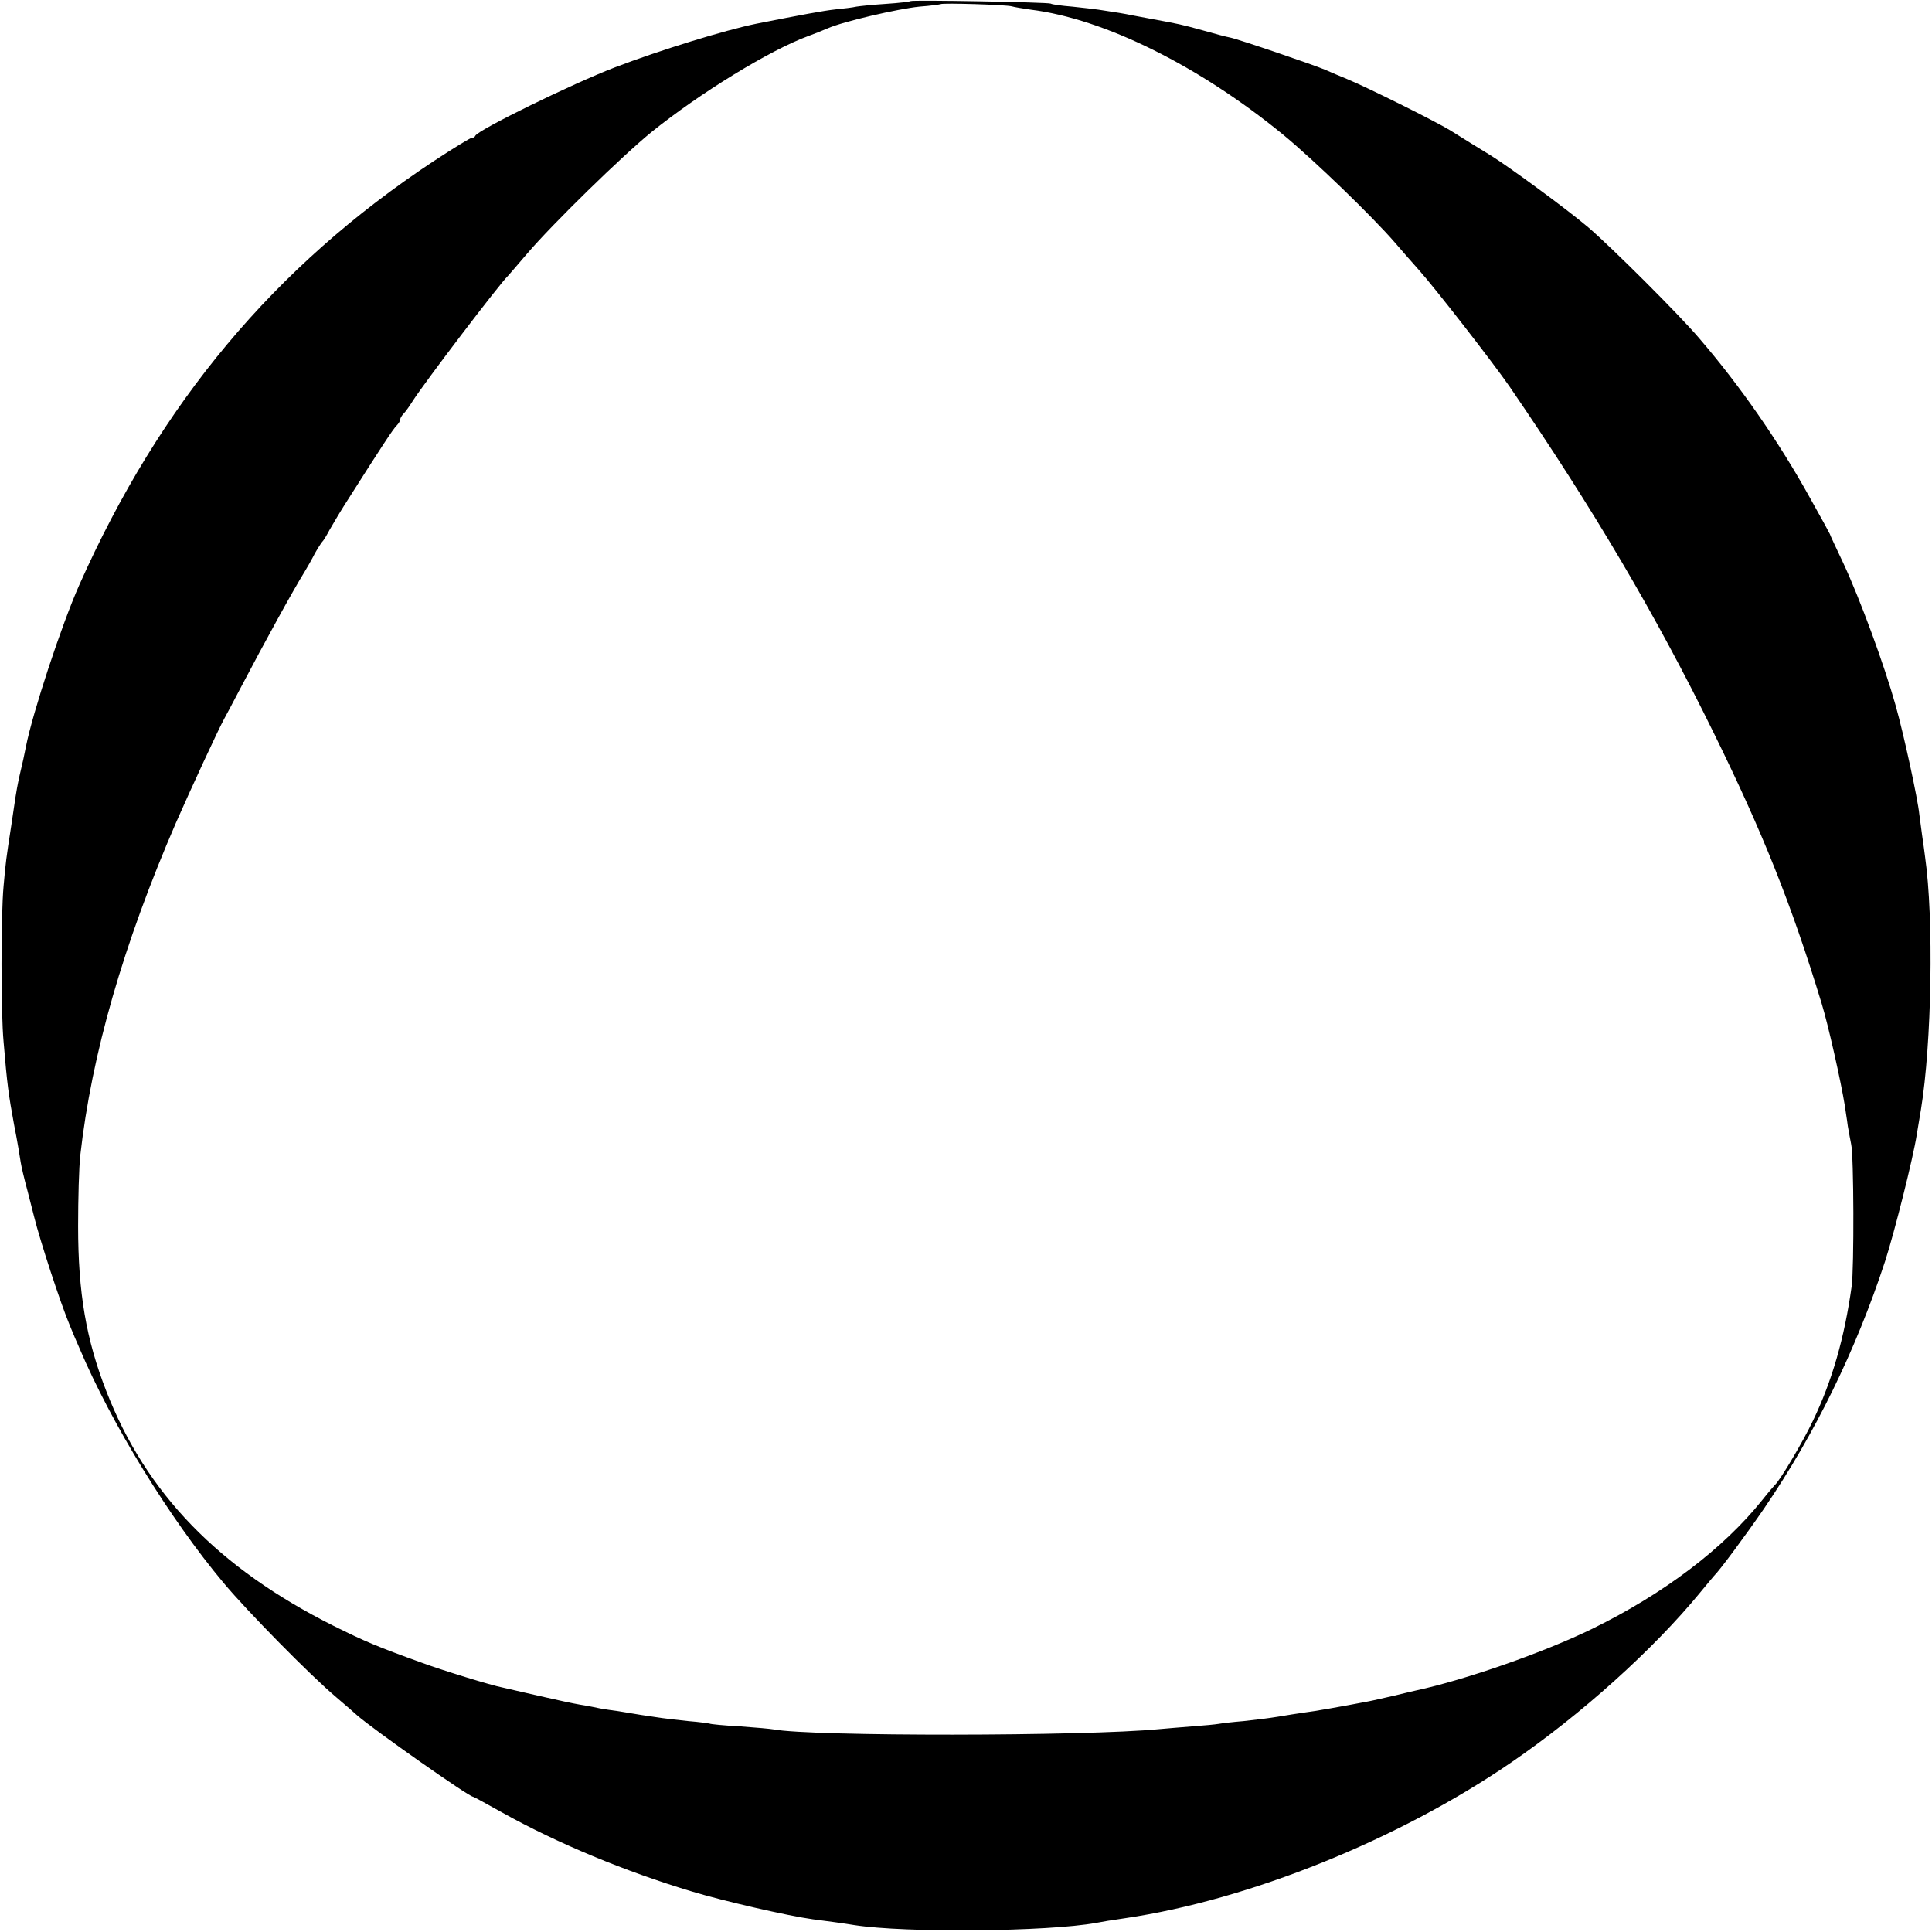
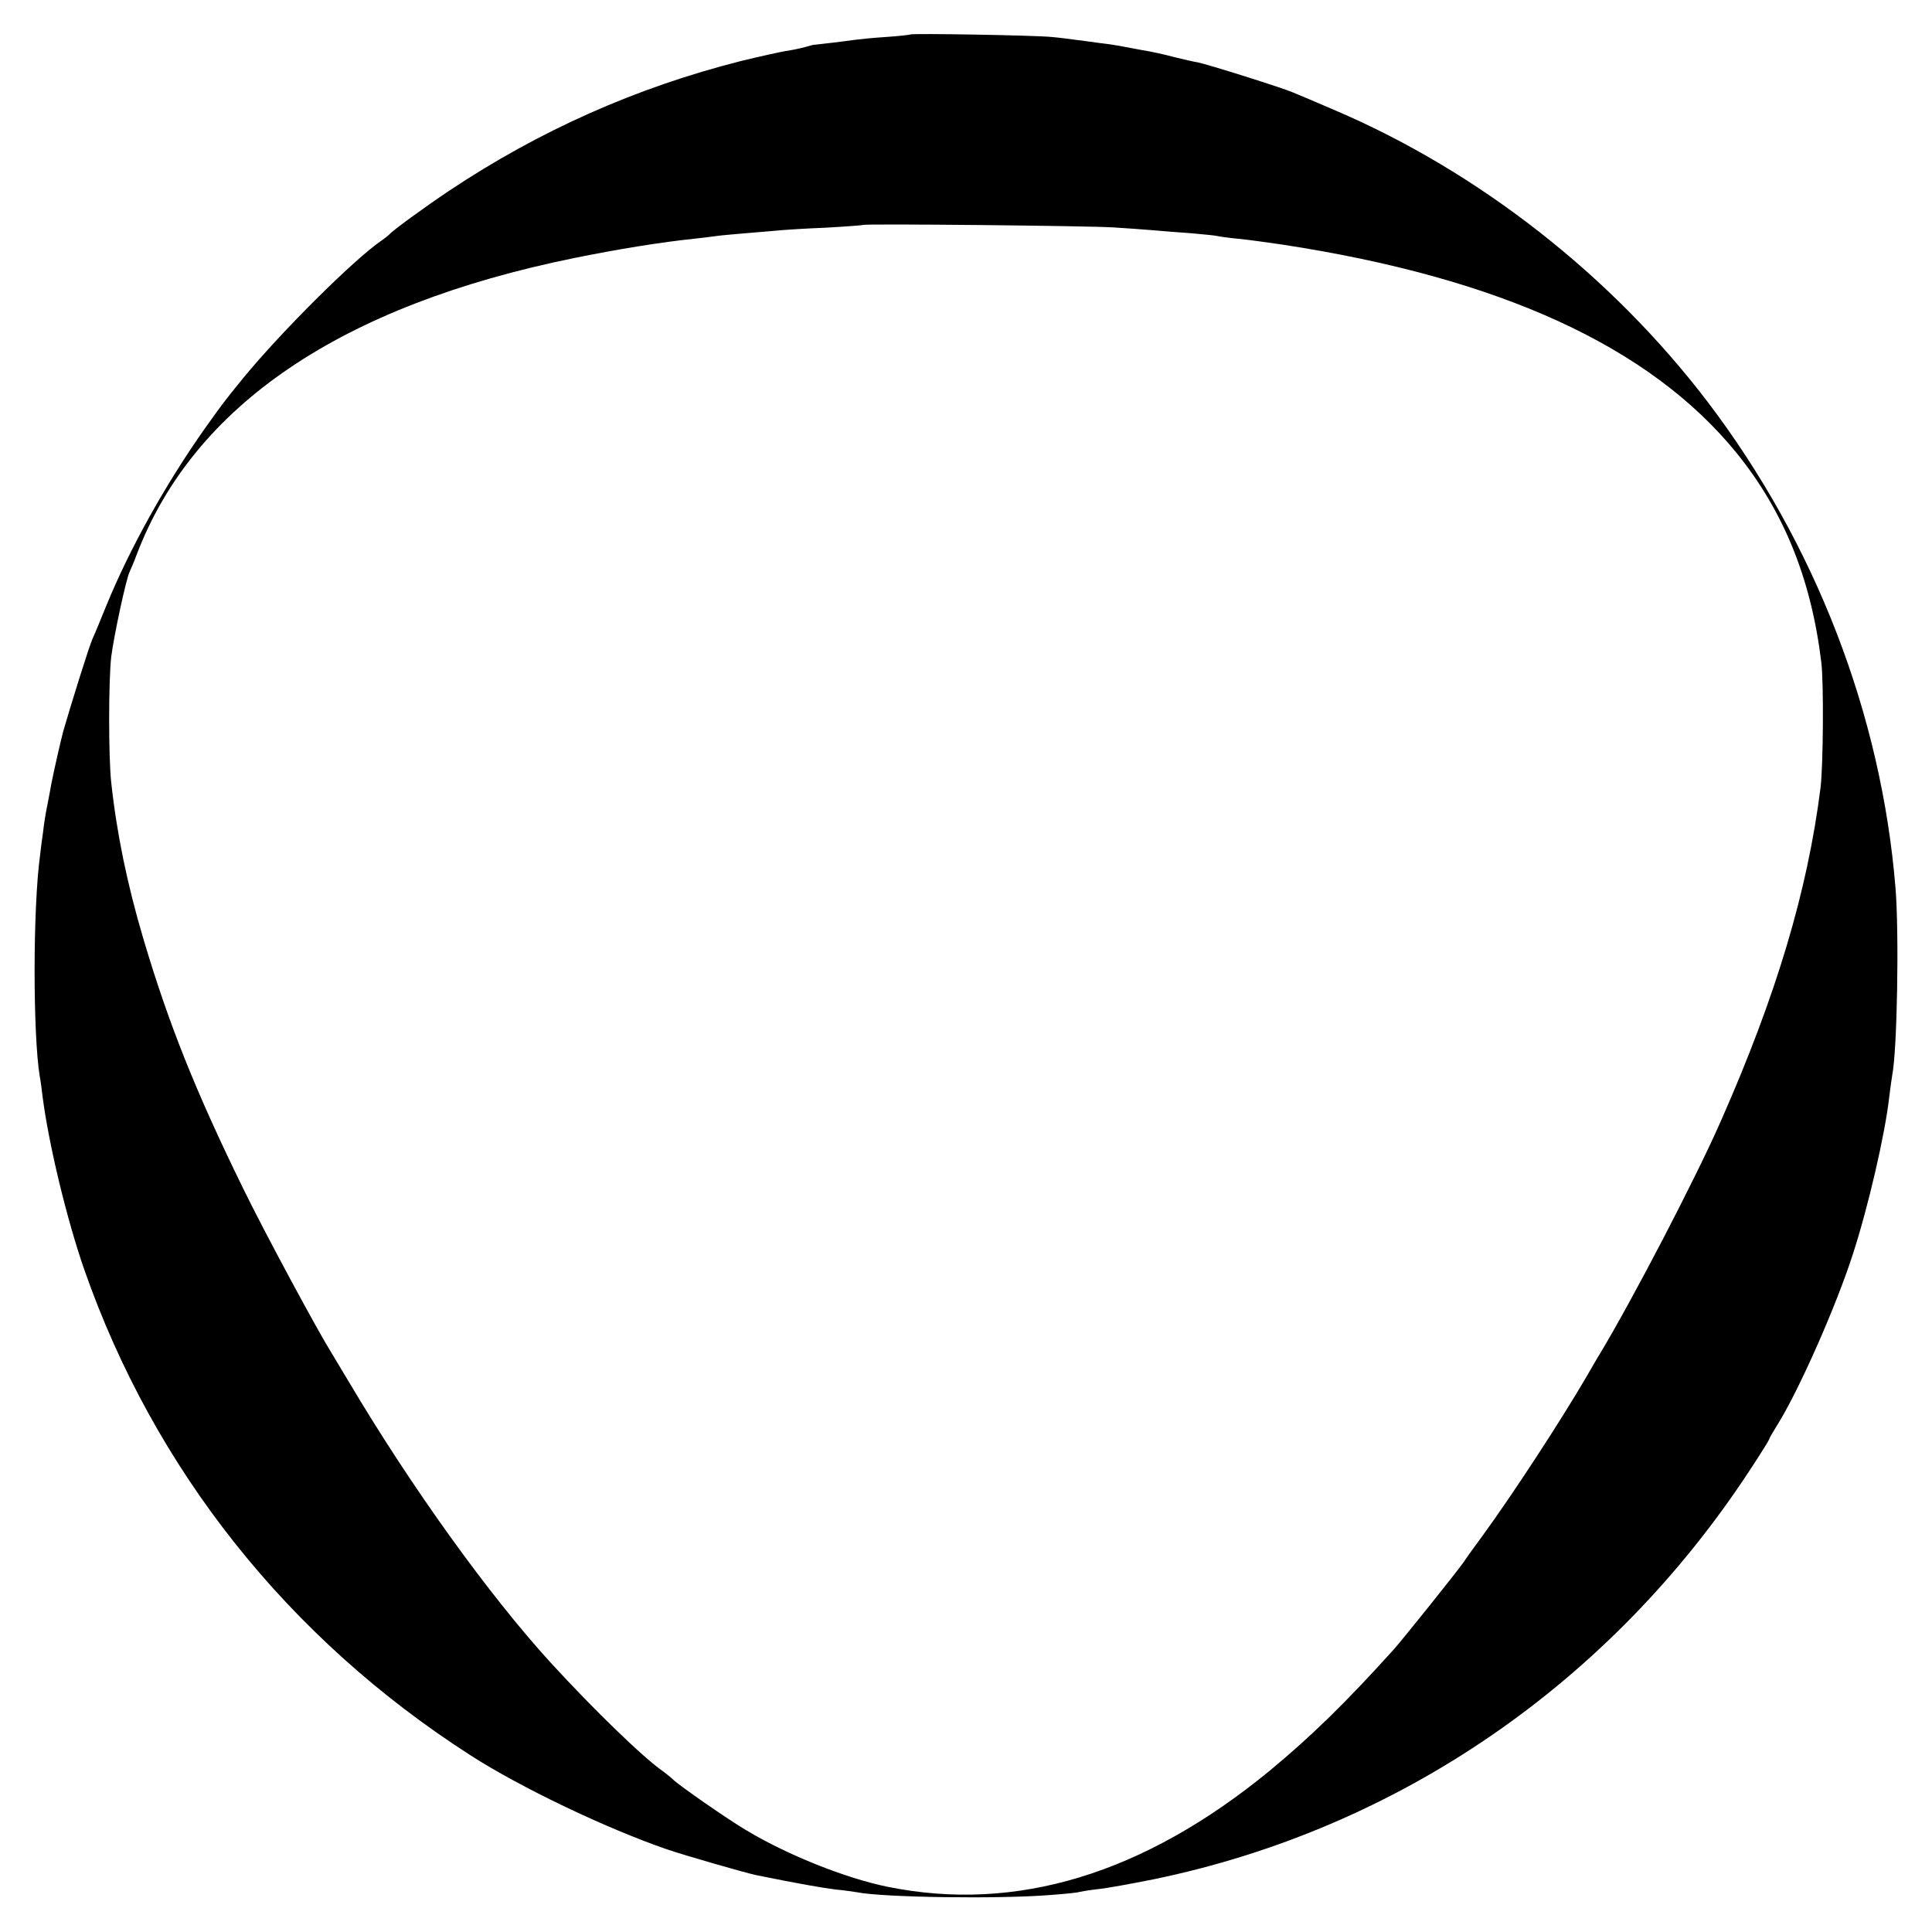
<svg xmlns="http://www.w3.org/2000/svg" version="1.0" width="700pt" height="700pt" viewBox="0 0 700 700" preserveAspectRatio="xMidYMid meet">
  <g transform="translate(0,700) scale(0.1,-0.1)" fill="#000000" stroke="none">
-     <path d="M3299 6996 c-2 -2 -42 -7 -89 -10 -47 -3 -95 -8 -107 -10 -12 -3 -46 -7 -76 -10 -45 -5 -120 -19 -287 -52 -113 -23 -350 -96 -512 -158 -154 -59 -497 -227 -506 -248 -2 -5 -8 -8 -14 -8 -5 0 -67 -38 -137 -84 -576 -381 -991 -877 -1284 -1536 -64 -144 -169 -463 -193 -585 -6 -30 -11 -55 -24 -109 -6 -27 -12 -61 -14 -75 -2 -14 -9 -60 -15 -101 -19 -123 -20 -131 -28 -220 -10 -107 -10 -459 0 -565 13 -156 18 -191 38 -300 12 -60 22 -122 24 -136 2 -14 13 -61 25 -105 11 -43 22 -86 24 -94 21 -85 95 -312 130 -395 9 -22 24 -58 34 -80 115 -272 326 -616 522 -850 86 -103 314 -335 409 -415 35 -30 69 -59 75 -65 58 -51 405 -295 420 -295 2 0 50 -26 107 -58 199 -111 445 -213 685 -285 115 -35 351 -89 439 -101 55 -7 114 -15 150 -21 187 -29 702 -24 877 8 14 3 62 11 105 17 448 66 988 283 1398 564 253 173 516 410 685 616 25 30 47 57 50 60 20 19 119 153 182 245 184 270 332 572 438 895 34 105 102 375 115 460 3 19 10 60 15 90 39 238 47 692 15 915 -2 17 -7 53 -11 80 -4 28 -8 61 -10 75 -5 53 -56 289 -86 395 -40 143 -128 383 -189 514 -27 57 -49 104 -49 106 0 1 -32 60 -72 131 -113 204 -253 406 -402 579 -72 85 -318 330 -401 401 -79 67 -285 218 -354 261 -61 37 -68 42 -147 91 -56 34 -299 155 -374 186 -25 10 -60 25 -78 33 -42 18 -315 111 -345 117 -12 2 -57 14 -99 26 -80 22 -86 23 -178 40 -30 6 -66 12 -80 15 -23 5 -59 11 -120 20 -14 2 -56 7 -95 11 -38 3 -74 8 -78 11 -9 5 -503 14 -508 9z m367 -19 c10 -3 42 -8 69 -12 266 -33 610 -204 913 -452 112 -92 326 -299 407 -393 26 -30 63 -73 84 -96 61 -68 272 -340 330 -424 304 -444 529 -825 740 -1255 177 -360 281 -619 391 -980 24 -78 70 -283 84 -370 2 -16 8 -50 11 -75 4 -25 10 -54 12 -65 10 -40 11 -451 2 -515 -26 -187 -71 -344 -141 -489 -36 -76 -120 -217 -137 -231 -3 -3 -24 -27 -46 -55 -141 -176 -356 -339 -615 -466 -176 -86 -459 -185 -640 -224 -8 -2 -44 -10 -80 -19 -36 -8 -78 -18 -95 -21 -94 -18 -195 -36 -230 -40 -22 -3 -65 -10 -95 -15 -30 -5 -86 -12 -125 -16 -38 -3 -79 -8 -90 -10 -11 -2 -53 -6 -95 -9 -41 -3 -95 -8 -120 -10 -268 -26 -1260 -27 -1397 -1 -10 2 -65 7 -122 11 -58 3 -107 8 -110 10 -4 1 -37 6 -76 9 -38 4 -81 9 -95 11 -44 6 -114 17 -135 21 -10 2 -37 6 -60 9 -22 3 -47 8 -55 10 -8 2 -31 6 -50 9 -19 3 -84 17 -145 31 -60 14 -121 28 -135 31 -38 7 -217 62 -290 89 -164 59 -208 78 -321 134 -417 209 -680 480 -824 851 -73 187 -102 356 -102 597 0 98 3 214 8 258 41 364 155 762 347 1205 53 121 155 341 174 375 6 11 34 63 61 115 85 162 191 355 231 419 12 20 25 43 29 51 8 17 30 53 37 60 3 3 14 21 24 40 11 19 35 60 54 90 141 222 176 275 189 288 7 7 13 17 13 22 0 5 6 15 13 22 7 7 21 27 31 43 43 68 318 429 346 455 3 3 34 39 69 80 94 110 345 355 452 442 175 141 429 297 569 348 19 7 50 19 68 27 56 25 255 71 333 79 41 3 75 8 77 9 6 5 238 -2 258 -8z" />
+     <path d="M3298 6875 c-1 -1 -41 -6 -88 -9 -47 -3 -96 -8 -110 -10 -26 -4 -143 -18 -147 -18 -2 1 -17 -3 -34 -8 -18 -5 -51 -12 -73 -15 -23 -4 -95 -20 -161 -36 -379 -96 -729 -251 -1059 -471 -85 -57 -205 -144 -216 -158 -3 -3 -15 -13 -27 -21 -102 -70 -364 -331 -502 -499 -73 -90 -69 -85 -137 -180 -143 -202 -275 -439 -359 -645 -20 -49 -42 -103 -50 -120 -12 -26 -78 -238 -106 -335 -9 -34 -33 -139 -43 -190 -2 -14 -9 -47 -14 -75 -6 -27 -13 -72 -16 -100 -4 -27 -9 -66 -11 -85 -26 -192 -26 -646 -1 -800 3 -14 7 -46 10 -71 22 -173 88 -447 151 -628 253 -725 739 -1337 1400 -1761 180 -116 490 -264 710 -340 64 -22 283 -85 325 -94 153 -31 239 -46 287 -52 32 -3 67 -8 78 -10 95 -19 514 -25 700 -10 55 4 102 9 105 11 3 1 32 6 65 10 33 3 125 20 205 36 887 183 1657 712 2163 1487 37 56 67 105 67 107 0 3 12 24 27 48 78 123 214 430 276 622 56 172 117 436 132 570 4 33 9 69 11 80 18 91 25 509 12 675 -51 631 -291 1251 -681 1764 -348 457 -830 834 -1349 1056 -67 29 -136 58 -153 65 -39 17 -313 103 -345 109 -14 2 -52 11 -85 19 -33 9 -87 21 -120 26 -33 6 -69 13 -80 15 -11 2 -42 7 -70 10 -27 4 -68 9 -90 12 -22 3 -60 8 -85 10 -55 6 -507 14 -512 9z m737 -699 c44 -3 107 -7 140 -10 33 -3 96 -8 140 -11 44 -4 87 -8 95 -10 8 -2 42 -7 75 -10 33 -3 105 -13 160 -21 791 -121 1332 -369 1646 -754 171 -211 271 -455 308 -760 9 -73 7 -375 -3 -455 -47 -373 -160 -752 -362 -1209 -90 -205 -319 -645 -439 -844 -6 -9 -27 -46 -48 -82 -93 -159 -265 -423 -376 -575 -28 -38 -59 -81 -68 -95 -33 -46 -217 -275 -252 -315 -176 -195 -299 -315 -451 -441 -456 -374 -918 -515 -1385 -420 -151 31 -360 114 -510 204 -65 38 -245 163 -267 185 -7 7 -23 19 -34 28 -71 48 -255 227 -408 394 -224 245 -505 636 -730 1015 -31 52 -61 102 -66 110 -50 80 -241 434 -319 594 -172 351 -270 596 -362 906 -58 196 -96 380 -116 565 -10 89 -10 370 0 455 9 73 54 284 67 309 4 9 16 36 25 61 206 541 740 903 1585 1075 157 32 318 58 435 70 33 4 70 8 82 10 12 2 59 6 105 10 46 4 99 8 118 10 19 2 96 7 170 10 74 4 137 9 138 10 6 5 817 -3 907 -9z" />
  </g>
</svg>
